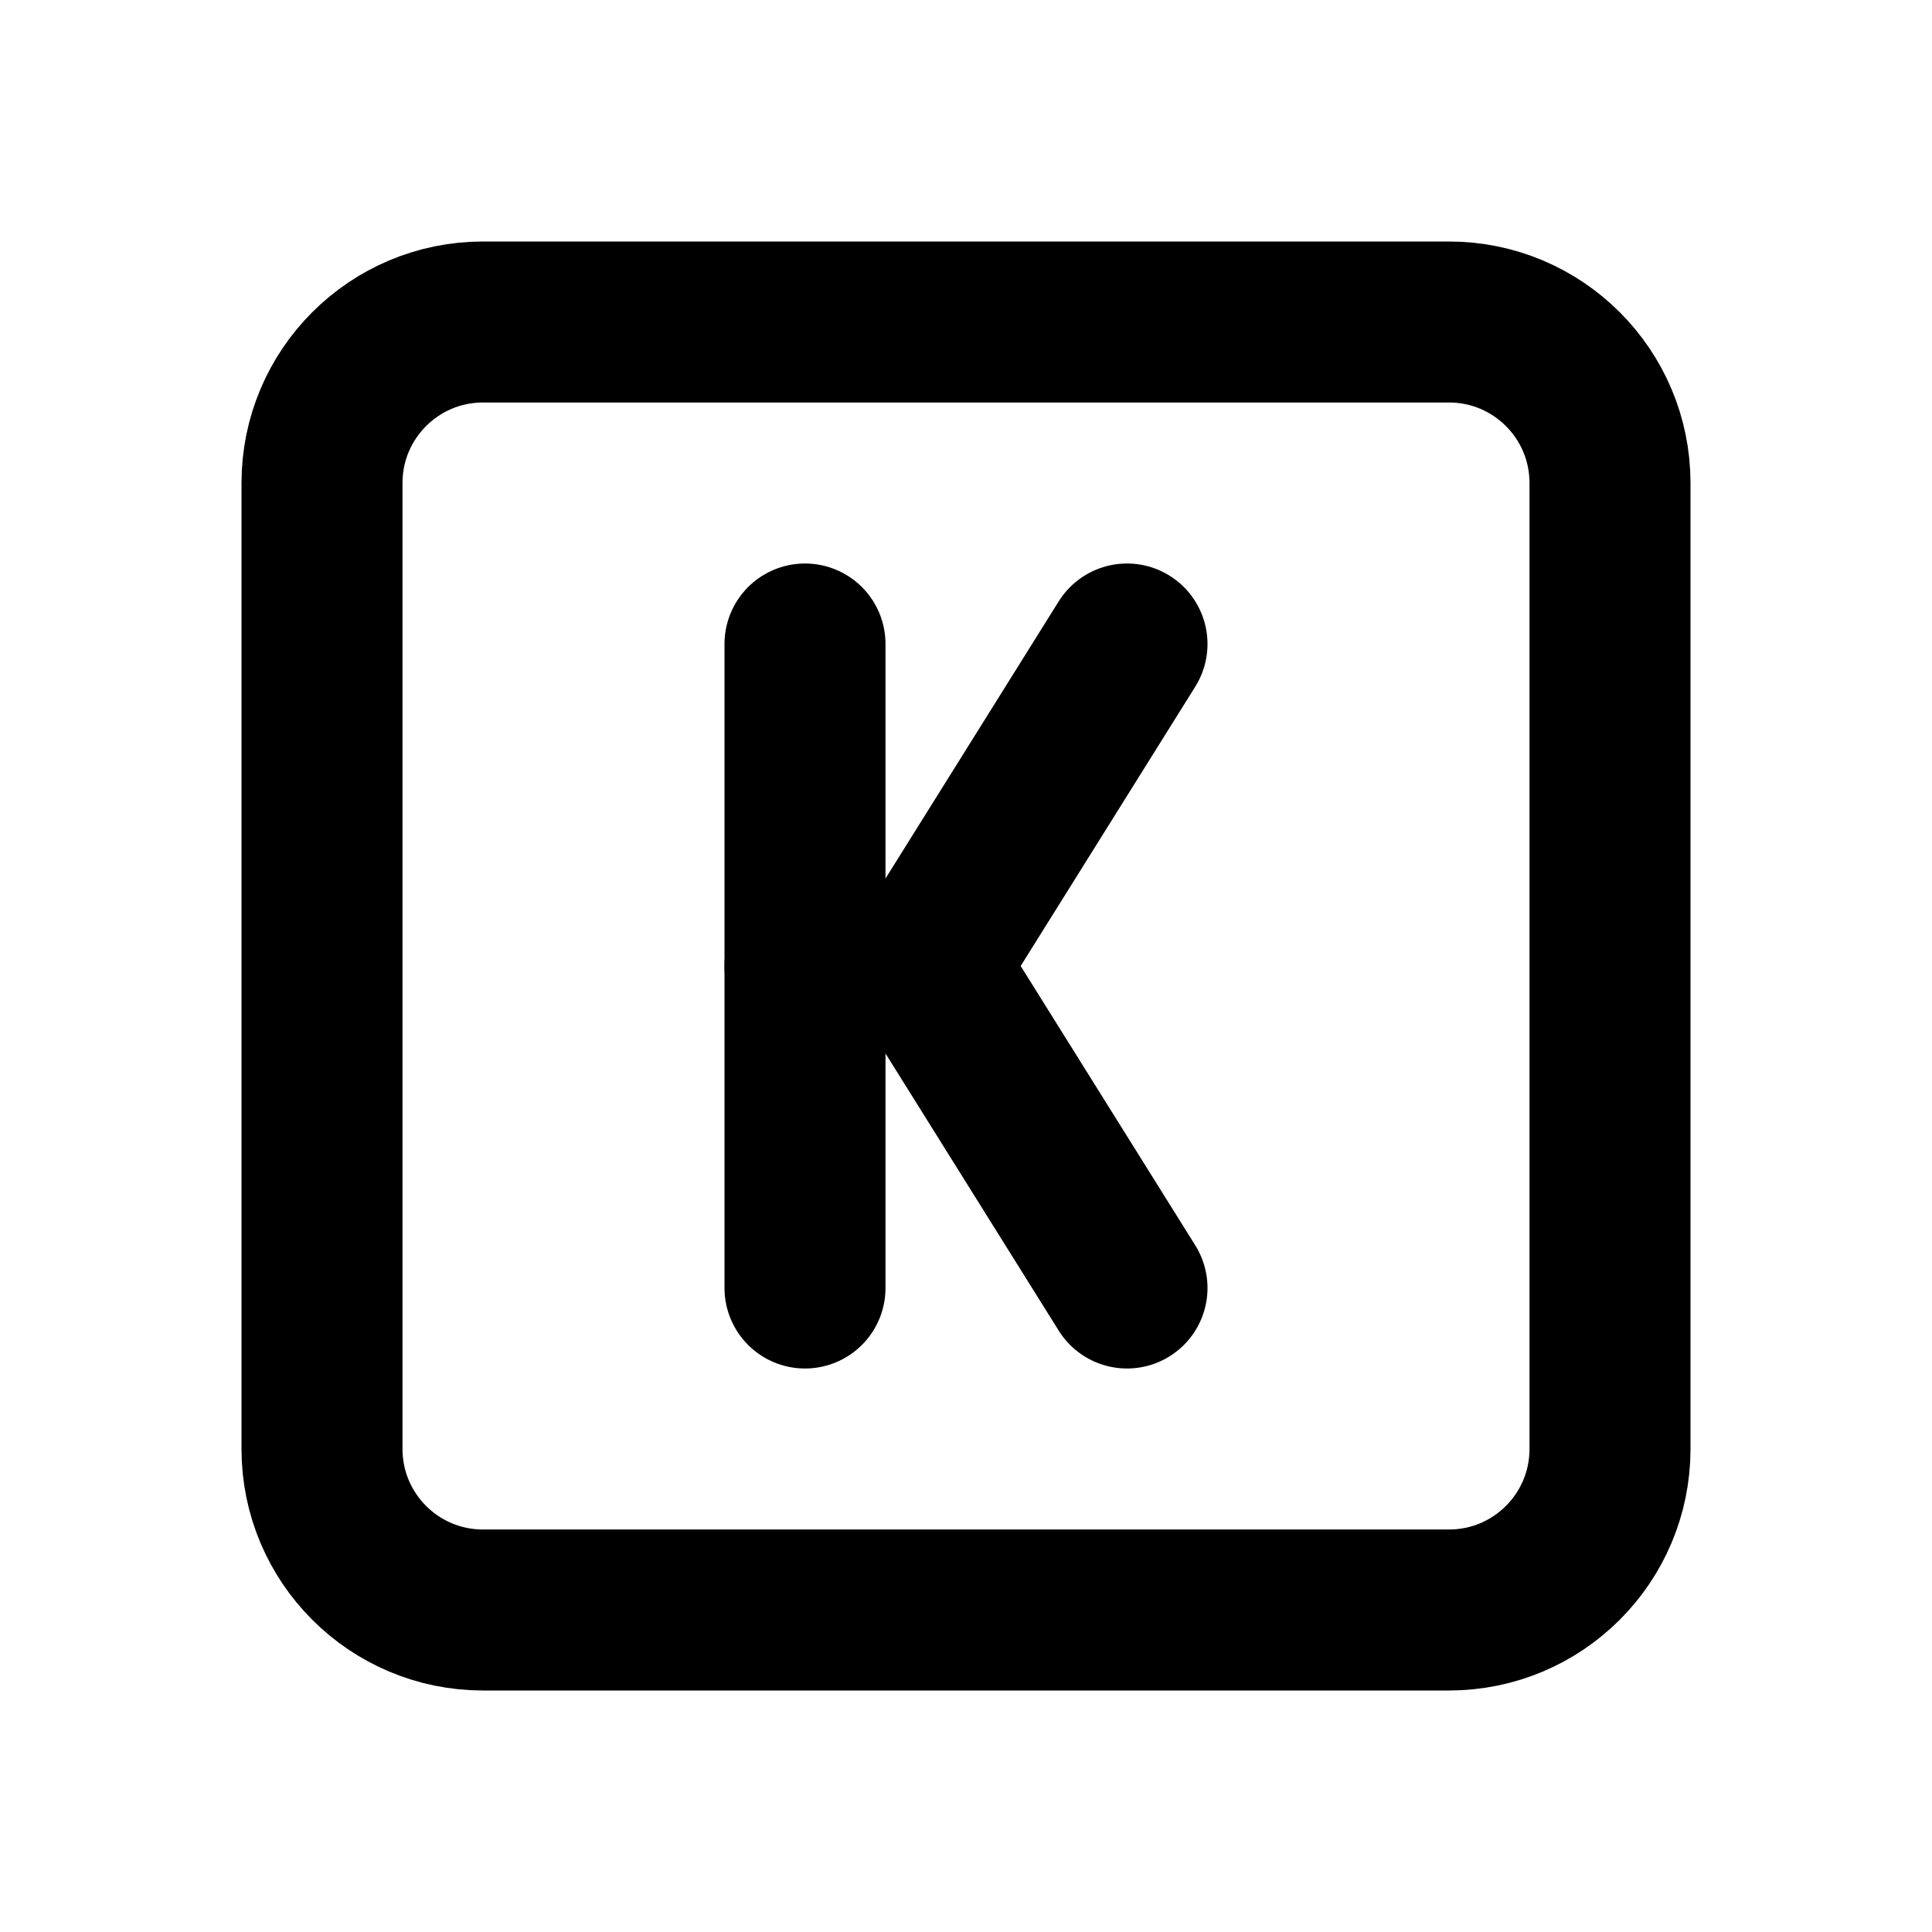
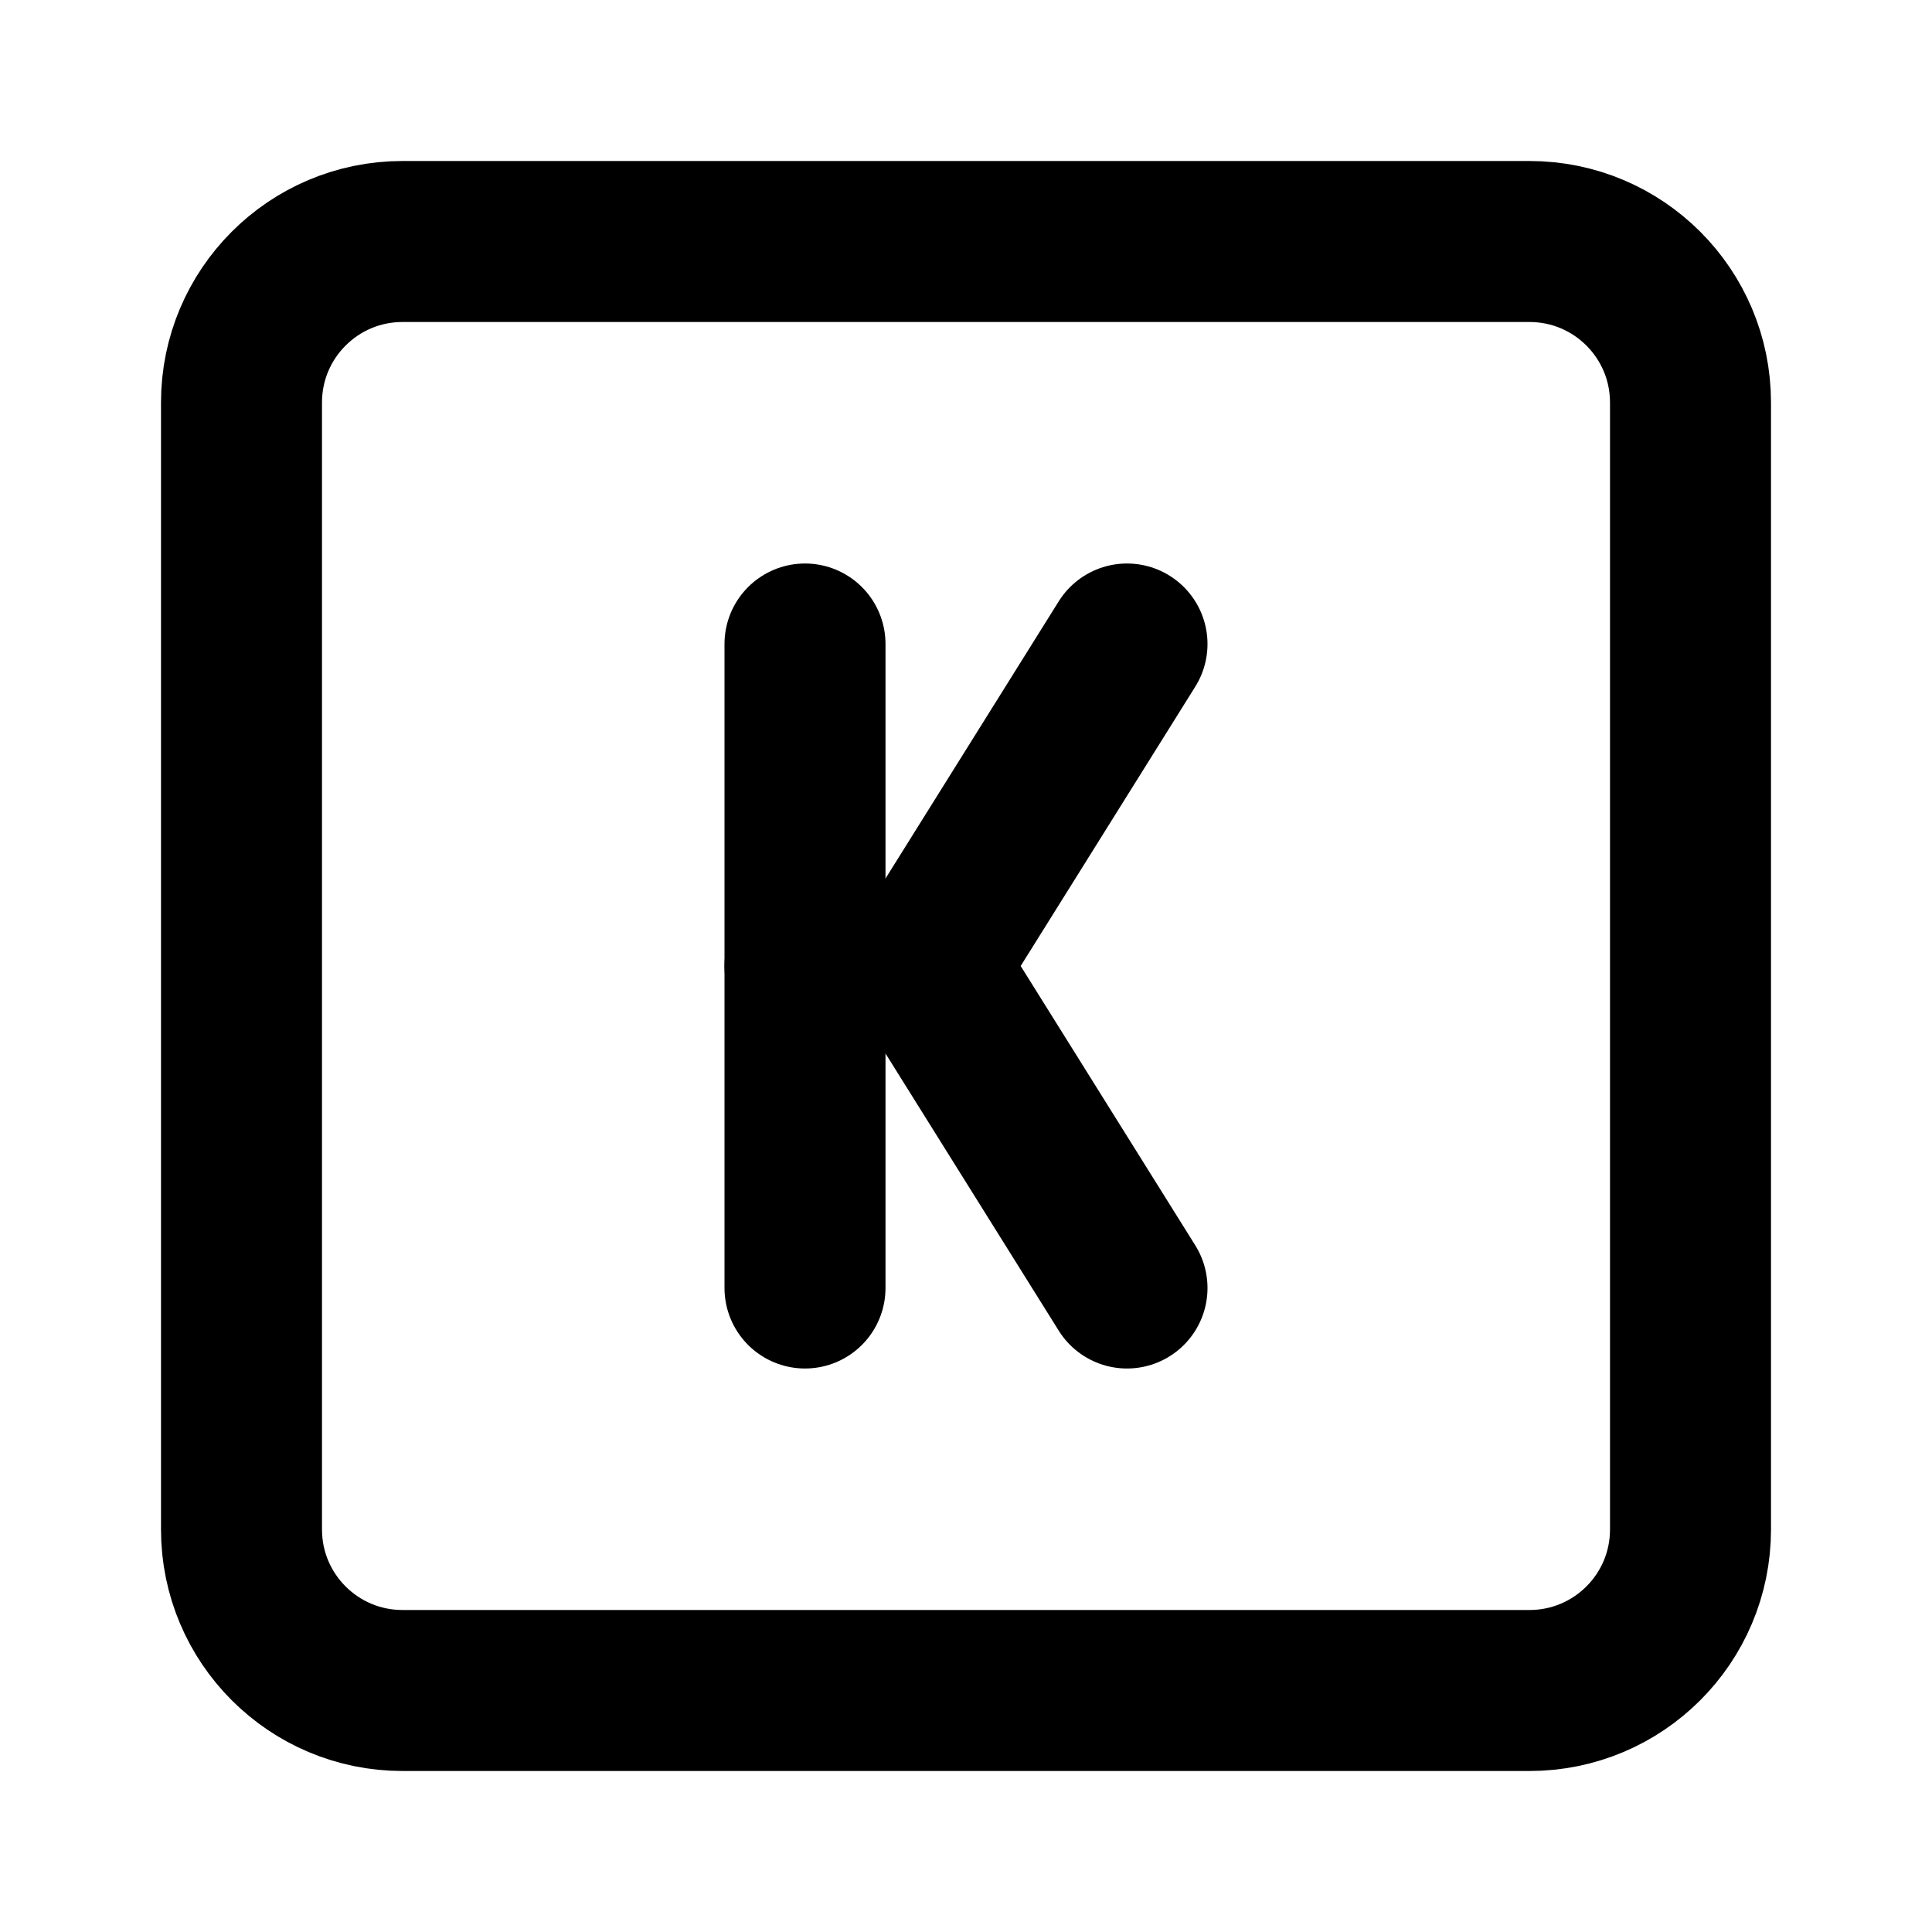
<svg xmlns="http://www.w3.org/2000/svg" class="icon icon-tabler icon-tabler-square-letter-k" width="24" height="24" viewBox="0 0 24 24" stroke-width="2" stroke="currentColor" fill="none" stroke-linecap="round" stroke-linejoin="round">
  <path stroke="none" d="M0 0h24v24H0z" fill="none" />
-   <path d="M4 4m0 2a2 2 0 0 1 2 -2h12a2 2 0 0 1 2 2v12a2 2 0 0 1 -2 2h-12a2 2 0 0 1 -2 -2z" />
+   <path d="M3 3m0 2a2 2 0 0 1 2 -2h14a2 2 0 0 1 2 2v14a2 2 0 0 1 -2 2h-14a2 2 0 0 1 -2 -2z" />
  <path d="M10 8v8" />
  <path d="M14 8l-2.5 4l2.5 4" />
  <path d="M10 12h1.5" />
</svg>
